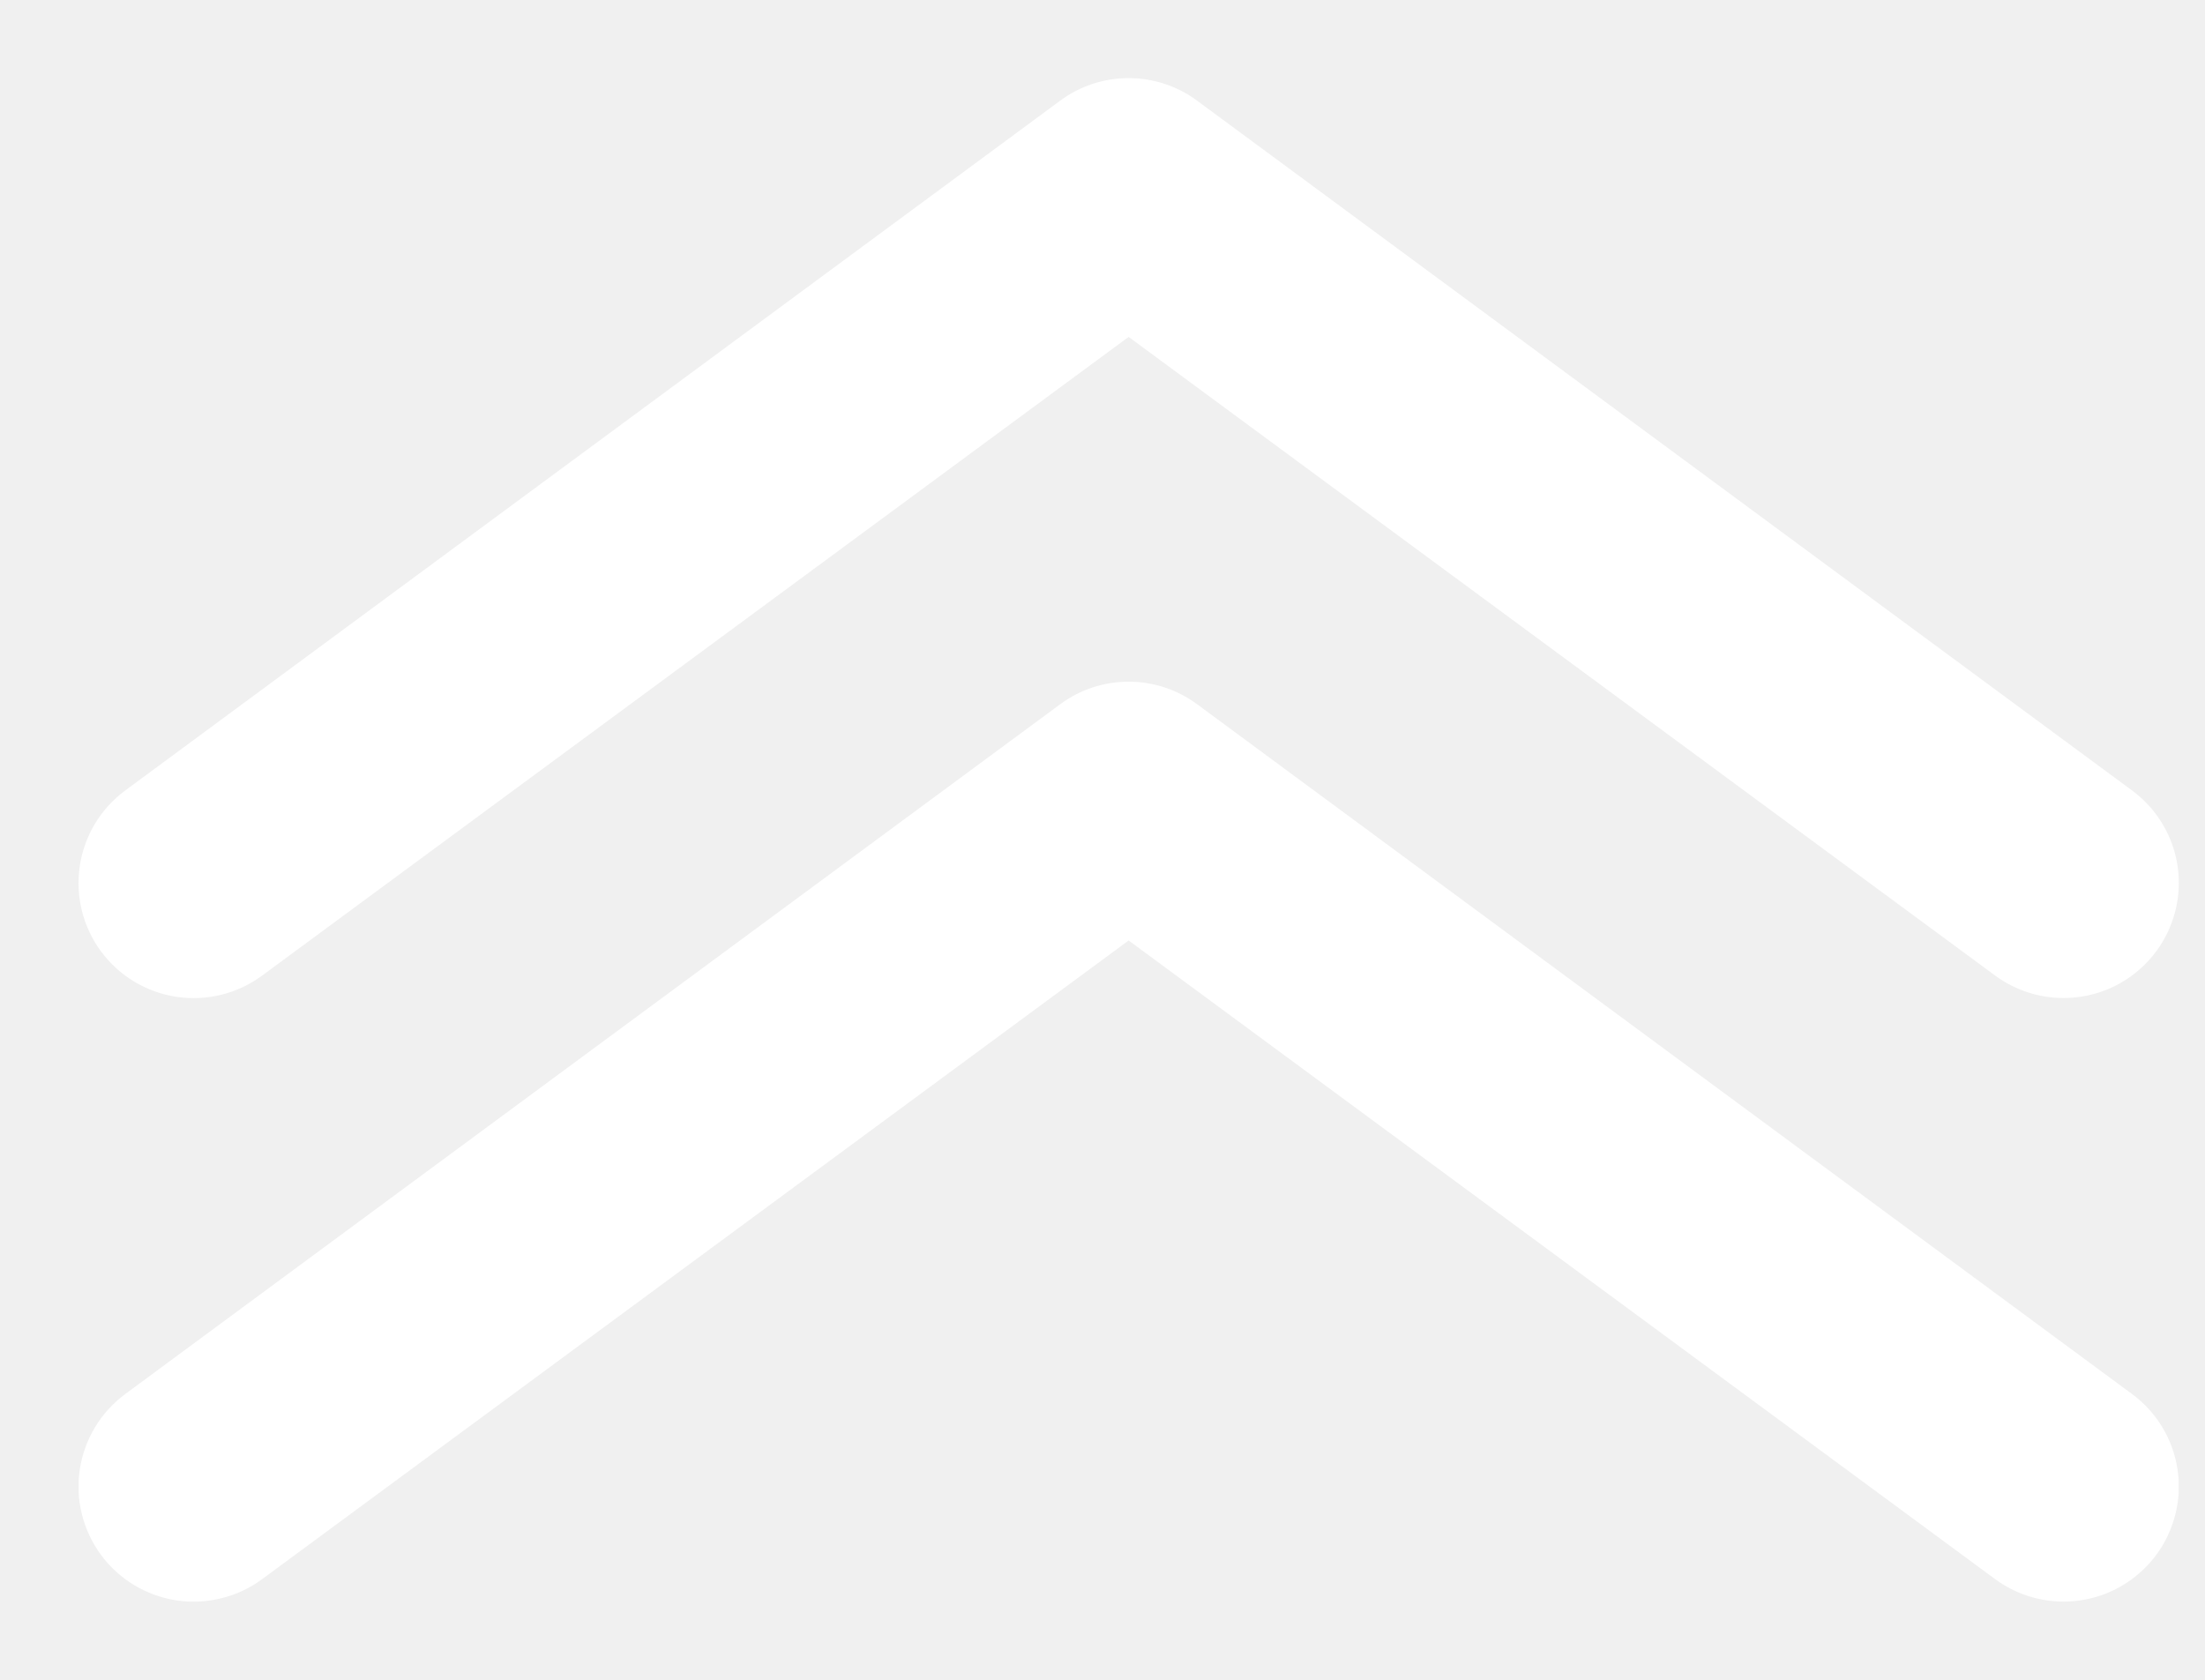
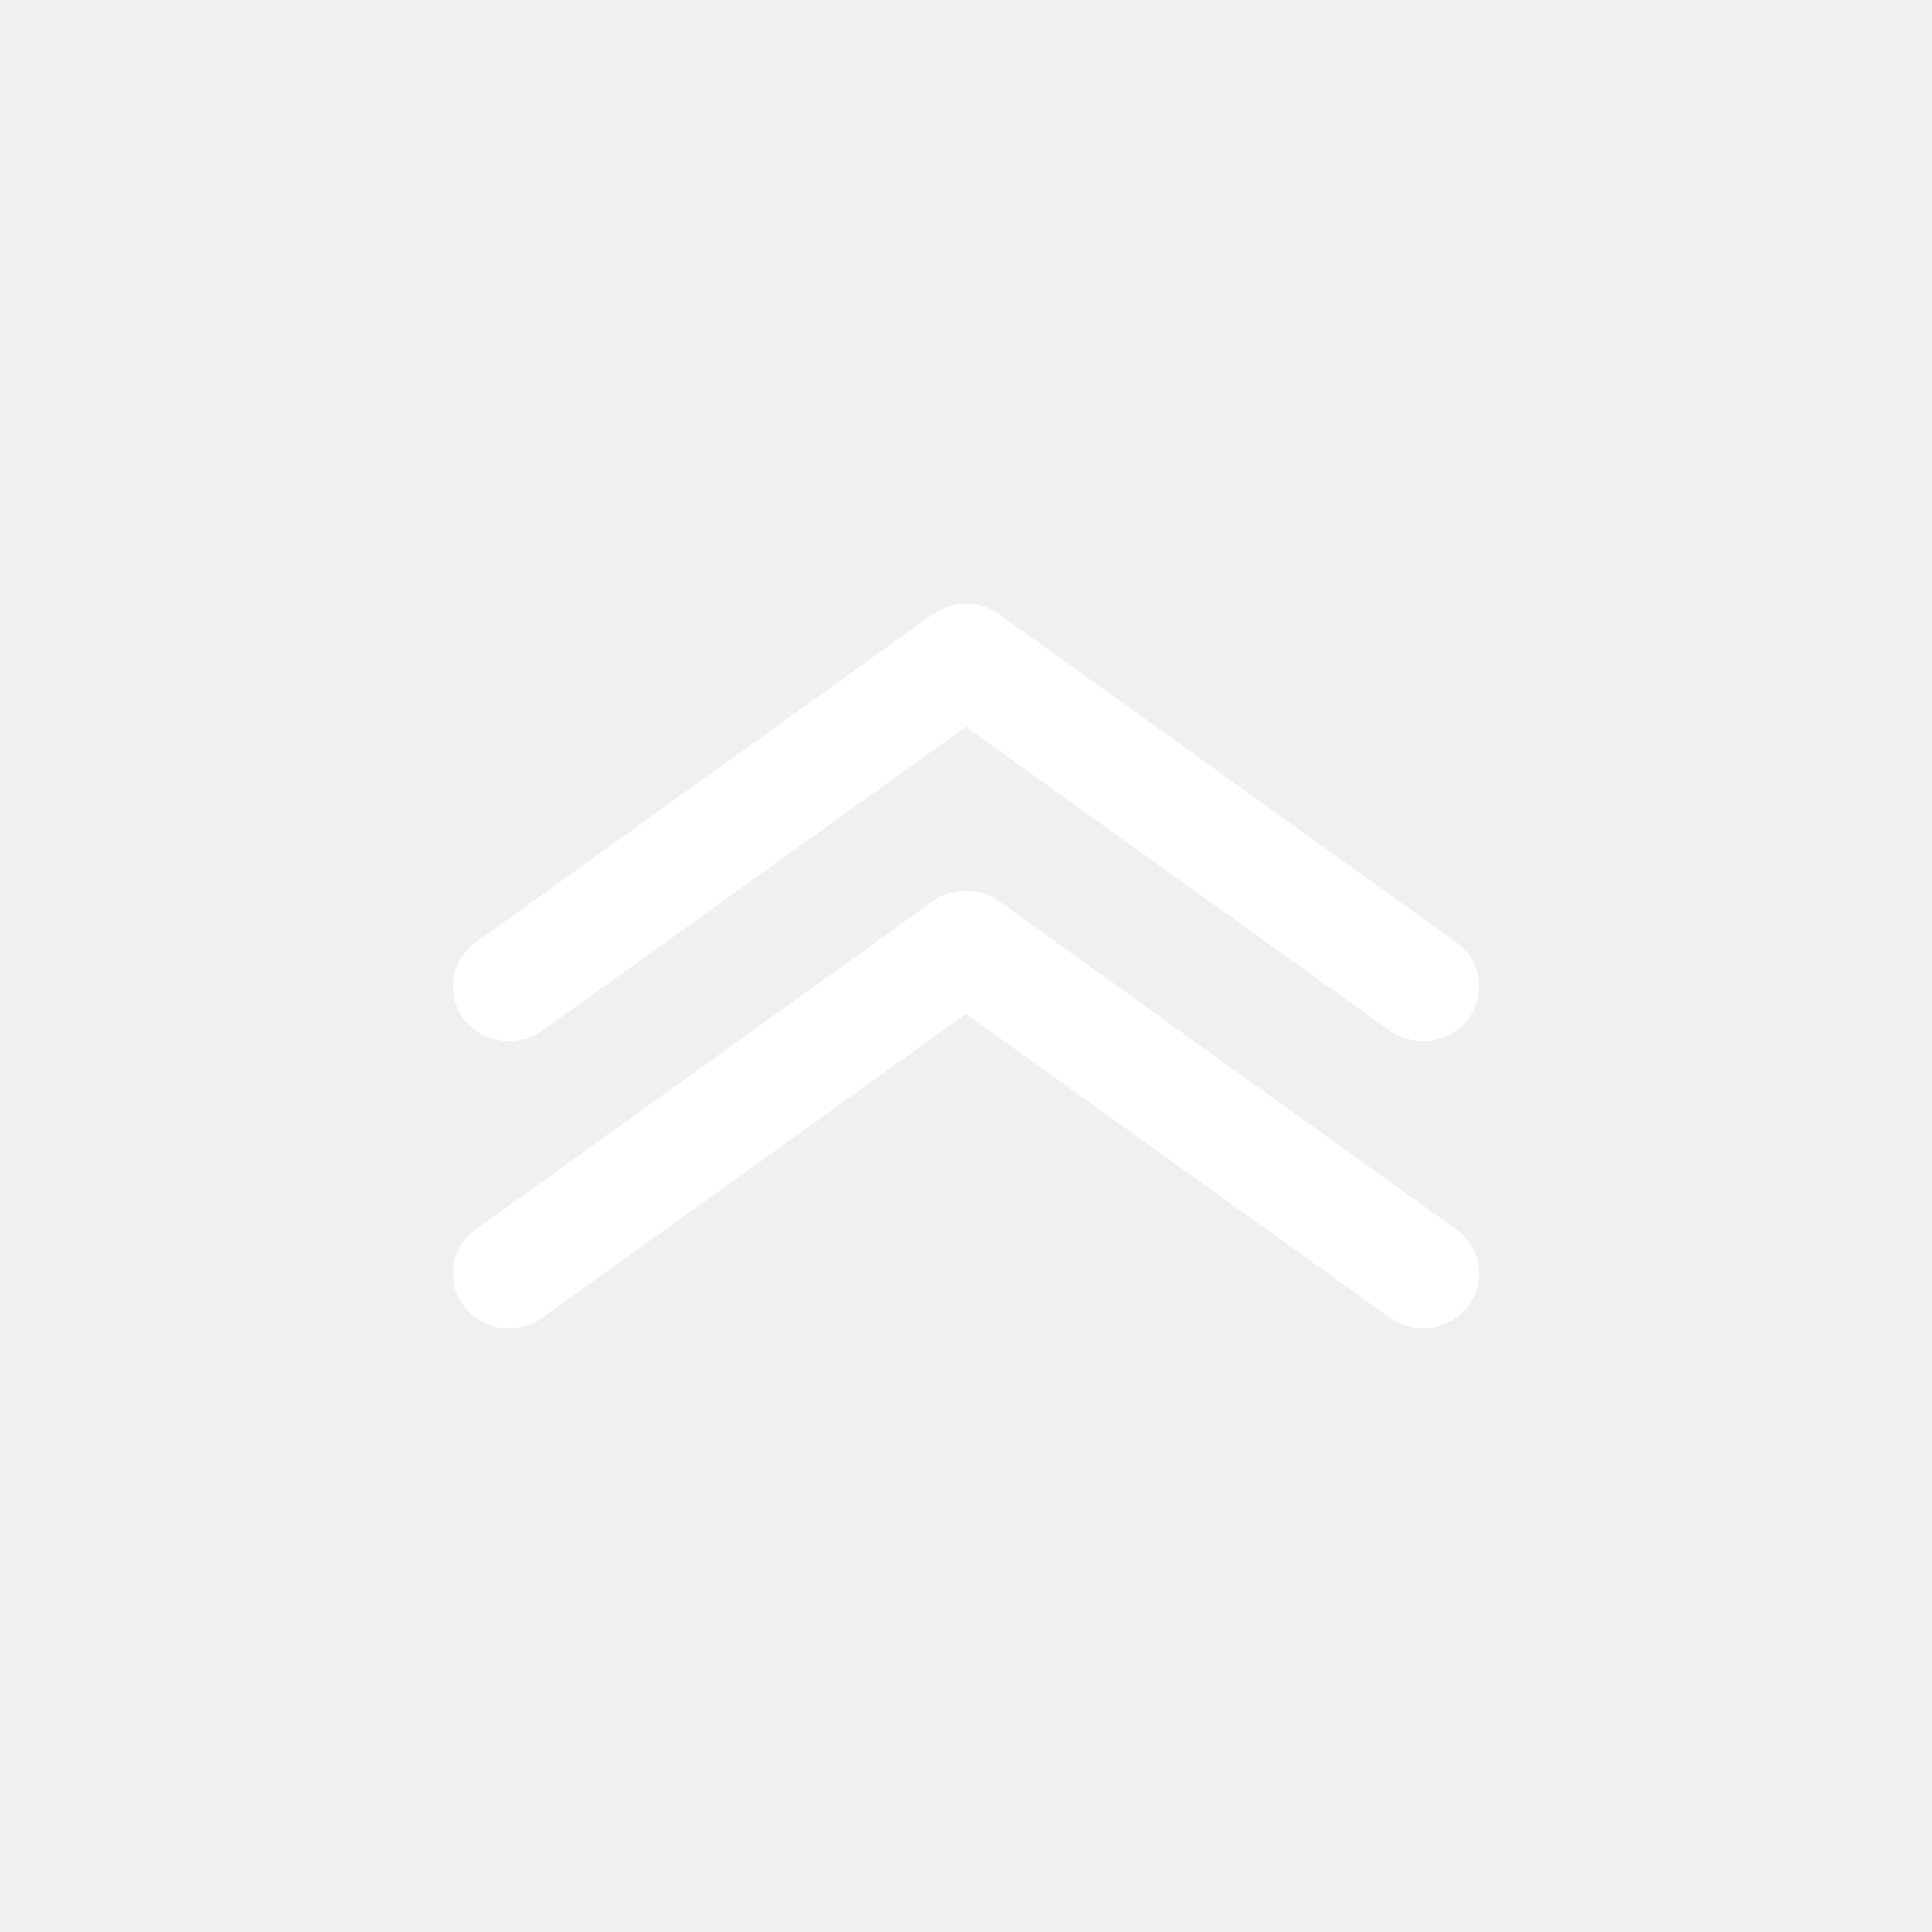
- <svg xmlns="http://www.w3.org/2000/svg" width="21" height="16" viewBox="0 0 21 16" fill="none">
-   <g clip-path="url(#clip0_136290_5525)">
-     <path d="M19.653 15.255C19.418 15.255 19.19 15.18 19.001 15.041L10.749 8.958L2.497 15.041C2.381 15.127 2.249 15.189 2.109 15.223C1.97 15.258 1.824 15.265 1.682 15.244C1.539 15.222 1.403 15.173 1.279 15.099C1.156 15.025 1.048 14.927 0.962 14.811C0.877 14.695 0.815 14.564 0.78 14.424C0.745 14.285 0.738 14.139 0.76 13.997C0.803 13.71 0.959 13.451 1.193 13.278L10.097 6.708C10.285 6.568 10.514 6.493 10.749 6.493C10.983 6.493 11.212 6.568 11.401 6.708L20.305 13.278C20.491 13.415 20.629 13.607 20.699 13.827C20.769 14.047 20.768 14.283 20.695 14.502C20.623 14.722 20.483 14.912 20.296 15.047C20.109 15.183 19.884 15.255 19.653 15.255Z" fill="white" />
-     <path d="M19.653 9.506C19.418 9.506 19.19 9.431 19.001 9.292L10.749 3.209L2.497 9.292C2.263 9.465 1.97 9.538 1.682 9.495C1.394 9.452 1.135 9.296 0.962 9.062C0.789 8.828 0.717 8.536 0.76 8.248C0.803 7.96 0.959 7.702 1.193 7.529L10.097 0.959C10.285 0.819 10.514 0.744 10.749 0.744C10.983 0.744 11.212 0.819 11.401 0.959L20.305 7.529C20.491 7.666 20.629 7.858 20.699 8.078C20.769 8.298 20.768 8.534 20.695 8.753C20.623 8.973 20.483 9.163 20.296 9.298C20.109 9.434 19.884 9.506 19.653 9.506Z" fill="white" />
+ <svg xmlns="http://www.w3.org/2000/svg" width="32" height="32" viewBox="0 0 32 32" fill="none">
+   <g clip-path="url(#clip0_75609_16176)">
+     <path d="M16 14.755C16.199 14.754 16.394 14.816 16.554 14.931L24.123 20.365C24.221 20.436 24.304 20.525 24.367 20.627C24.431 20.729 24.473 20.842 24.491 20.96C24.527 21.198 24.465 21.44 24.318 21.633C24.171 21.827 23.951 21.955 23.707 21.991C23.462 22.027 23.213 21.966 23.014 21.823L16 16.793L8.986 21.823C8.887 21.894 8.775 21.945 8.657 21.974C8.538 22.003 8.414 22.009 8.293 21.991C8.172 21.973 8.056 21.933 7.951 21.871C7.846 21.81 7.754 21.729 7.682 21.633C7.609 21.538 7.556 21.429 7.527 21.313C7.497 21.198 7.491 21.078 7.509 20.96C7.528 20.842 7.569 20.729 7.633 20.627C7.696 20.525 7.779 20.436 7.877 20.365L15.446 14.931C15.606 14.816 15.801 14.754 16 14.755Z" fill="#fff" />
+     <path d="M16 10C16.199 10 16.394 10.061 16.554 10.177L24.123 15.61C24.322 15.753 24.454 15.967 24.491 16.205C24.527 16.443 24.465 16.685 24.318 16.878C24.171 17.072 23.951 17.2 23.707 17.236C23.462 17.272 23.213 17.212 23.014 17.069L16 12.038L8.986 17.069C8.787 17.212 8.538 17.272 8.293 17.236C8.049 17.2 7.829 17.072 7.682 16.878C7.535 16.685 7.473 16.443 7.509 16.205C7.546 15.967 7.678 15.753 7.877 15.61L15.446 10.177C15.606 10.061 15.801 10 16 10Z" fill="#fff" />
  </g>
  <defs>
-     <clipPath id="clip0_136290_5525">
-       <rect width="20" height="14.51" fill="white" transform="translate(0.748535 0.745117)" />
+     <clipPath id="clip0_75609_16176">
+       <rect width="17" height="12" fill="white" transform="translate(24.5 22) rotate(-180)" />
    </clipPath>
  </defs>
</svg>
